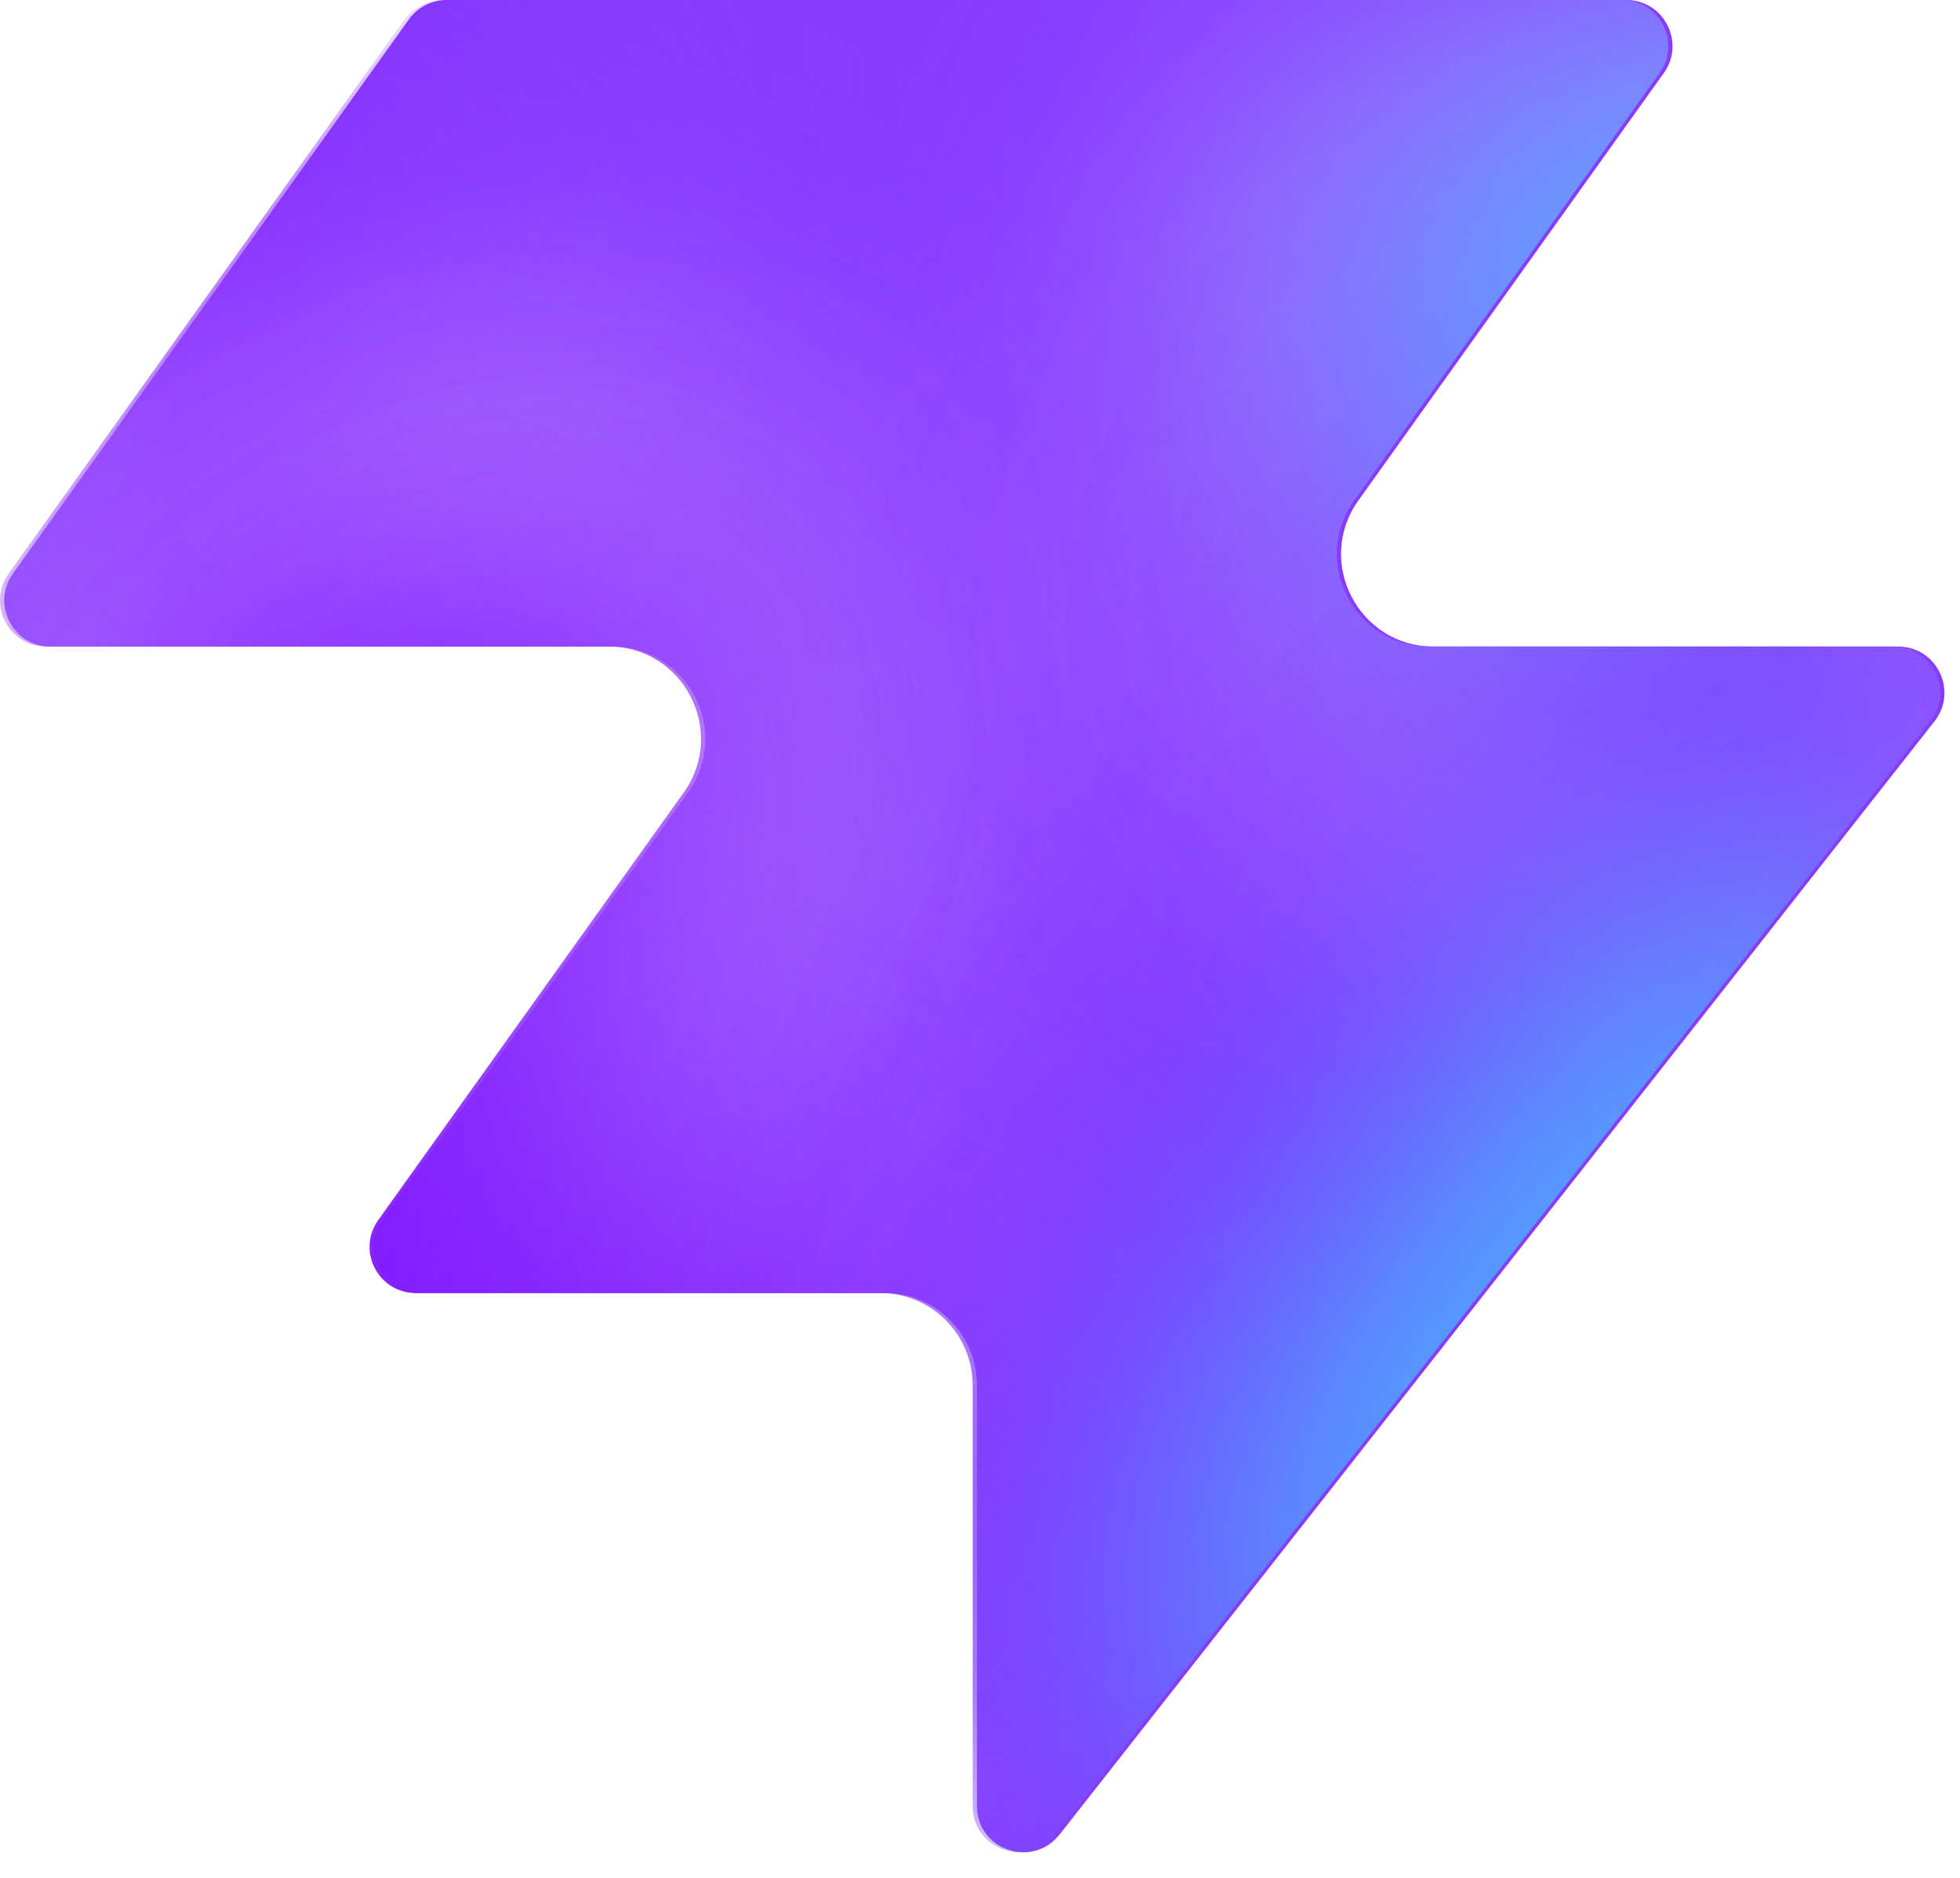
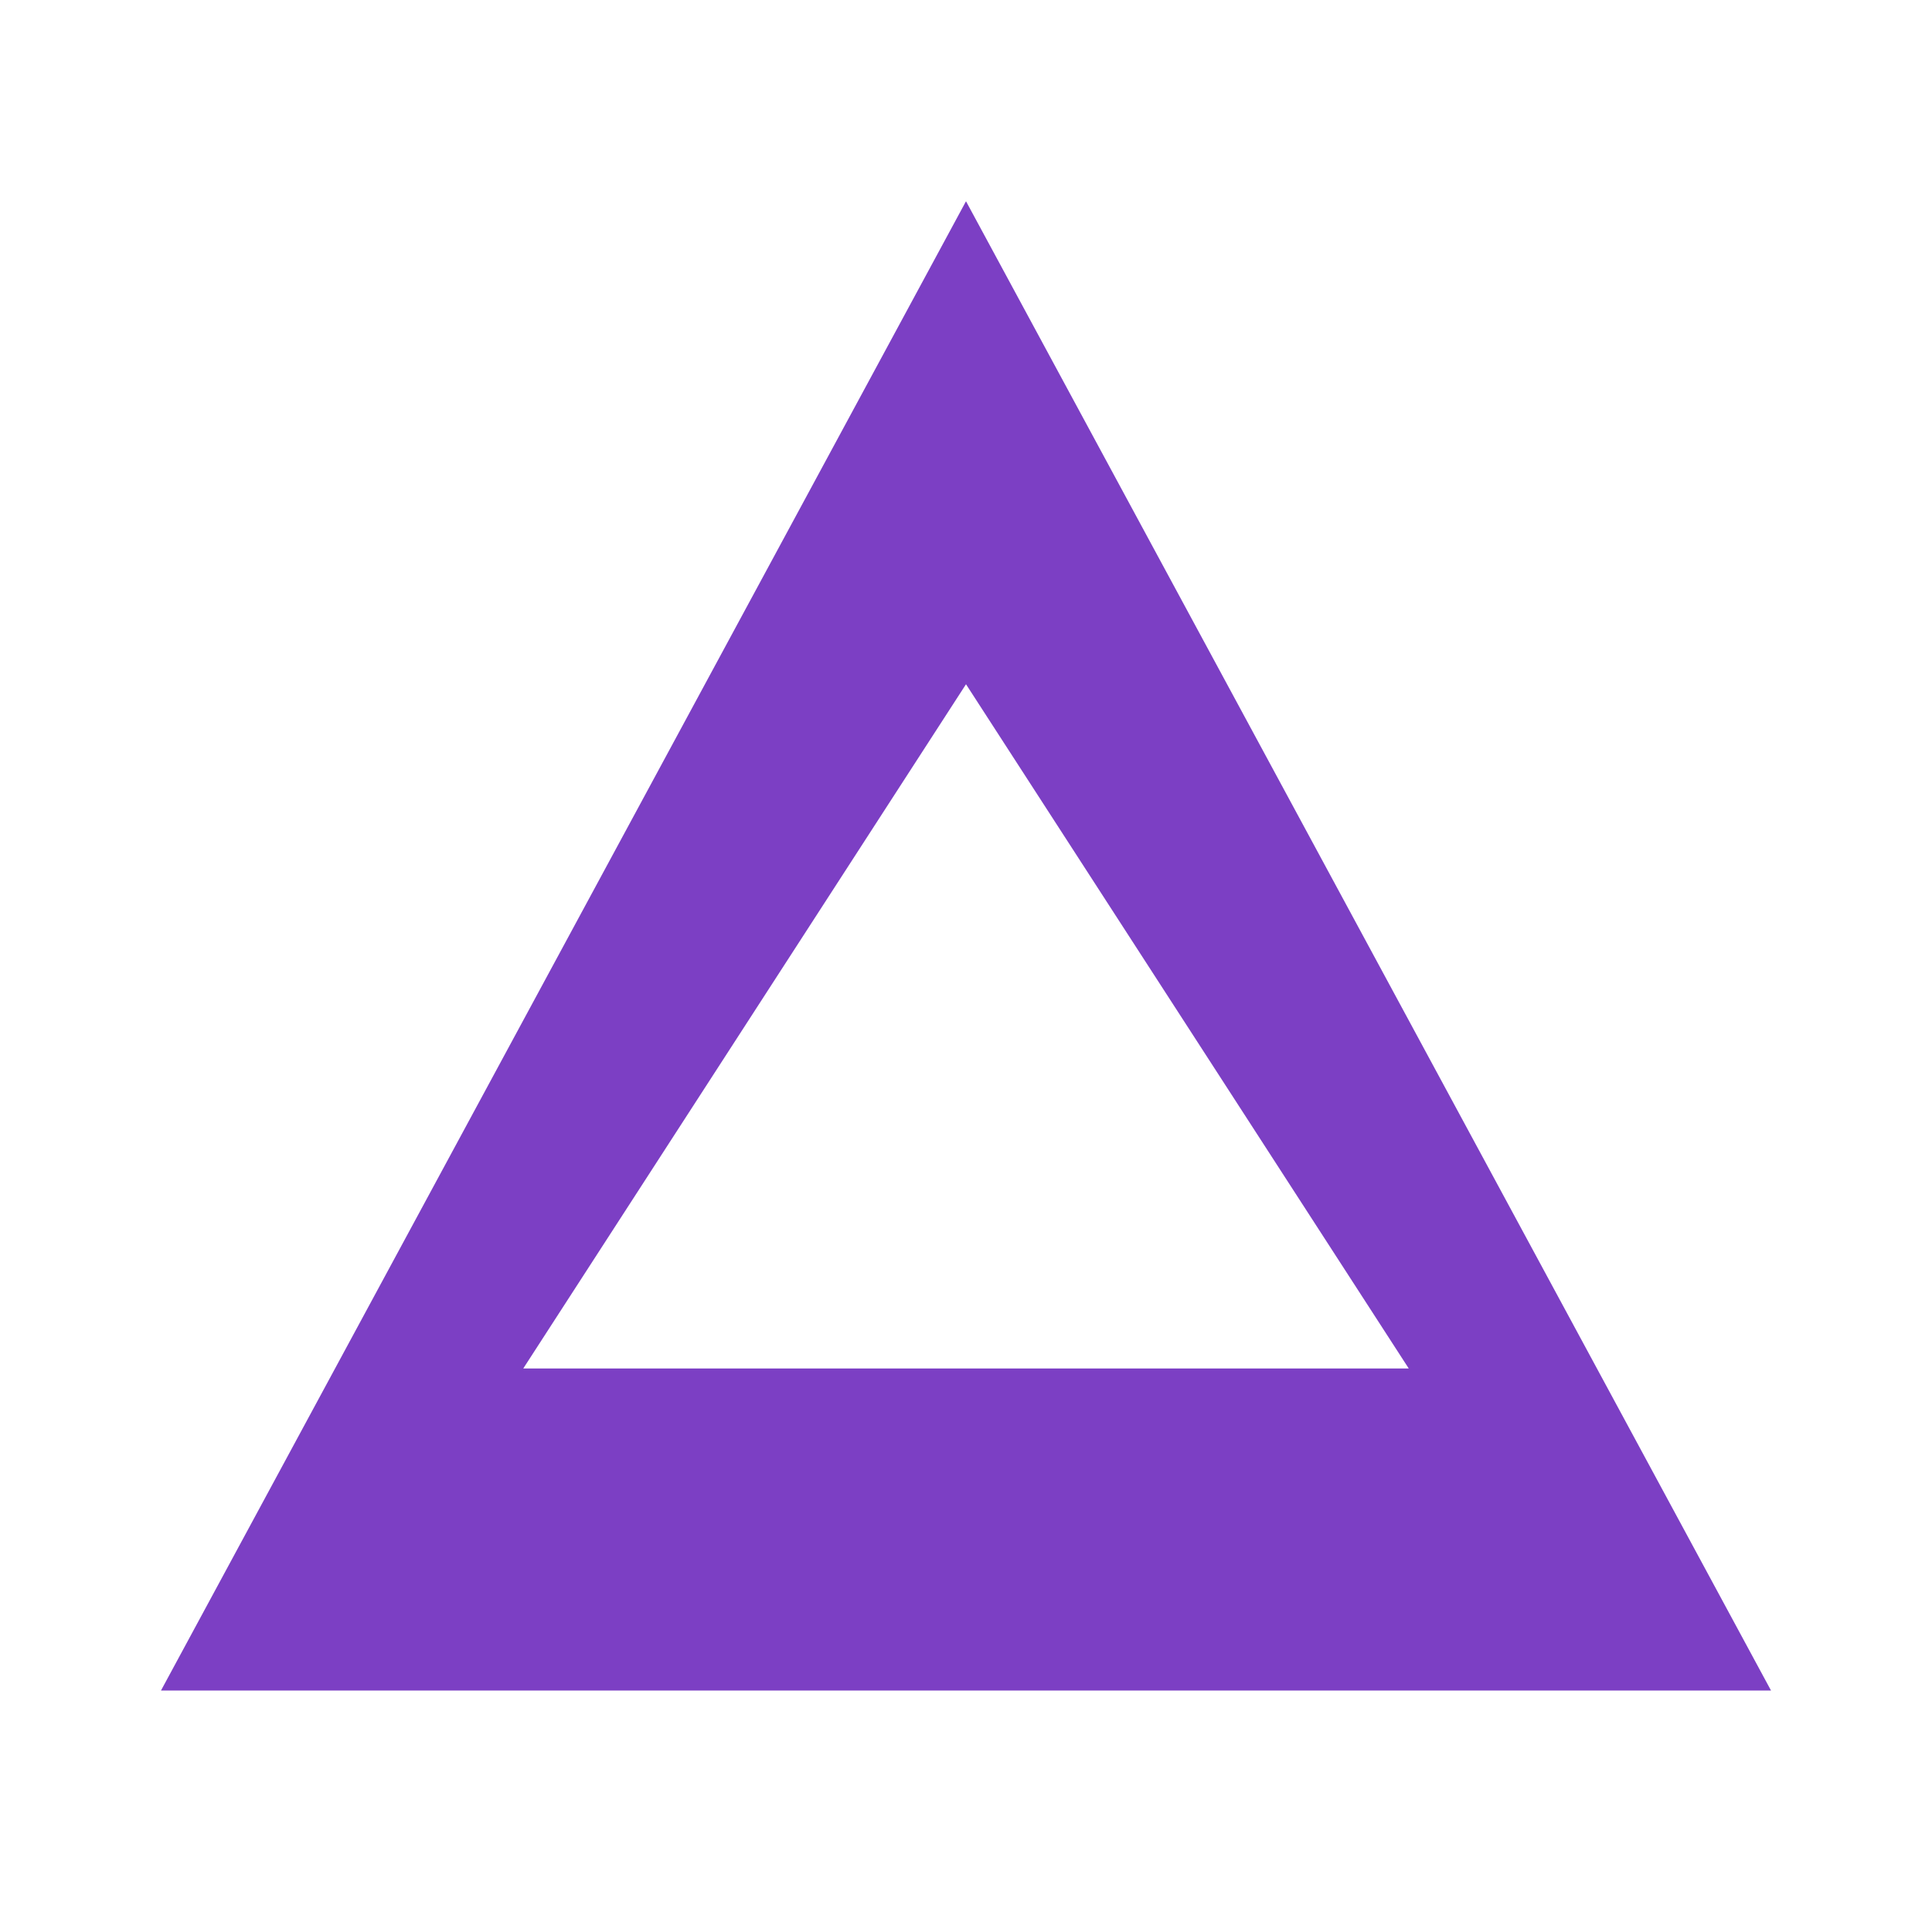
- <svg xmlns="http://www.w3.org/2000/svg" width="48" height="46" fill="none" viewBox="0 0 48 46">
-   <path fill="#863bff" d="M25.946 44.938c-.664.845-2.021.375-2.021-.698V33.937a2.26 2.26 0 0 0-2.262-2.262H10.287c-.92 0-1.456-1.04-.92-1.788l7.48-10.471c1.07-1.497 0-3.578-1.842-3.578H1.237c-.92 0-1.456-1.04-.92-1.788L10.013.474c.214-.297.556-.474.92-.474h28.894c.92 0 1.456 1.04.92 1.788l-7.48 10.471c-1.07 1.498 0 3.579 1.842 3.579h11.377c.943 0 1.473 1.088.89 1.83L25.947 44.94z" style="fill:#863bff;fill:color(display-p3 .525 .23 1);fill-opacity:1" />
-   <mask id="a" width="48" height="46" x="0" y="0" maskUnits="userSpaceOnUse" style="mask-type:alpha">
-     <path fill="#000" d="M25.842 44.938c-.664.844-2.021.375-2.021-.698V33.937a2.26 2.26 0 0 0-2.262-2.262H10.183c-.92 0-1.456-1.04-.92-1.788l7.48-10.471c1.07-1.498 0-3.579-1.842-3.579H1.133c-.92 0-1.456-1.04-.92-1.787L9.91.473c.214-.297.556-.474.92-.474h28.894c.92 0 1.456 1.04.92 1.788l-7.48 10.471c-1.07 1.498 0 3.578 1.842 3.578h11.377c.943 0 1.473 1.088.89 1.832L25.843 44.94z" style="fill:#000;fill-opacity:1" />
-   </mask>
-   <g mask="url(#a)">
-     <g filter="url(#b)">
-       <ellipse cx="5.508" cy="14.704" fill="#ede6ff" rx="5.508" ry="14.704" style="fill:#ede6ff;fill:color(display-p3 .927 .903 1);fill-opacity:1" transform="matrix(.00324 1 1 -.00324 -4.47 31.516)" />
-     </g>
-     <g filter="url(#c)">
-       <ellipse cx="10.399" cy="29.851" fill="#ede6ff" rx="10.399" ry="29.851" style="fill:#ede6ff;fill:color(display-p3 .927 .903 1);fill-opacity:1" transform="matrix(.00324 1 1 -.00324 -39.328 7.883)" />
-     </g>
-     <g filter="url(#d)">
-       <ellipse cx="5.508" cy="30.487" fill="#7e14ff" rx="5.508" ry="30.487" style="fill:#7e14ff;fill:color(display-p3 .492 .077 1);fill-opacity:1" transform="rotate(89.814 -25.913 -14.639)scale(1 -1)" />
-     </g>
-     <g filter="url(#e)">
-       <ellipse cx="5.508" cy="30.599" fill="#7e14ff" rx="5.508" ry="30.599" style="fill:#7e14ff;fill:color(display-p3 .492 .077 1);fill-opacity:1" transform="rotate(89.814 -32.644 -3.334)scale(1 -1)" />
-     </g>
-     <g filter="url(#f)">
-       <ellipse cx="5.508" cy="30.599" fill="#7e14ff" rx="5.508" ry="30.599" style="fill:#7e14ff;fill:color(display-p3 .492 .077 1);fill-opacity:1" transform="matrix(.00324 1 1 -.00324 -34.34 30.47)" />
-     </g>
-     <g filter="url(#g)">
-       <ellipse cx="14.072" cy="22.078" fill="#ede6ff" rx="14.072" ry="22.078" style="fill:#ede6ff;fill:color(display-p3 .927 .903 1);fill-opacity:1" transform="rotate(93.35 24.506 48.493)scale(-1 1)" />
-     </g>
-     <g filter="url(#h)">
-       <ellipse cx="3.47" cy="21.501" fill="#7e14ff" rx="3.47" ry="21.501" style="fill:#7e14ff;fill:color(display-p3 .492 .077 1);fill-opacity:1" transform="rotate(89.009 28.708 47.59)scale(-1 1)" />
-     </g>
-     <g filter="url(#i)">
-       <ellipse cx="3.47" cy="21.501" fill="#7e14ff" rx="3.47" ry="21.501" style="fill:#7e14ff;fill:color(display-p3 .492 .077 1);fill-opacity:1" transform="rotate(89.009 28.708 47.59)scale(-1 1)" />
-     </g>
-     <g filter="url(#j)">
-       <ellipse cx=".387" cy="8.972" fill="#7e14ff" rx="4.407" ry="29.108" style="fill:#7e14ff;fill:color(display-p3 .492 .077 1);fill-opacity:1" transform="rotate(39.51 .387 8.972)" />
-     </g>
-     <g filter="url(#k)">
-       <ellipse cx="47.523" cy="-6.092" fill="#7e14ff" rx="4.407" ry="29.108" style="fill:#7e14ff;fill:color(display-p3 .492 .077 1);fill-opacity:1" transform="rotate(37.892 47.523 -6.092)" />
-     </g>
-     <g filter="url(#l)">
-       <ellipse cx="41.412" cy="6.333" fill="#47bfff" rx="5.971" ry="9.665" style="fill:#47bfff;fill:color(display-p3 .28 .748 1);fill-opacity:1" transform="rotate(37.892 41.412 6.333)" />
-     </g>
-     <g filter="url(#m)">
-       <ellipse cx="-1.879" cy="38.332" fill="#7e14ff" rx="4.407" ry="29.108" style="fill:#7e14ff;fill:color(display-p3 .492 .077 1);fill-opacity:1" transform="rotate(37.892 -1.88 38.332)" />
-     </g>
-     <g filter="url(#n)">
-       <ellipse cx="-1.879" cy="38.332" fill="#7e14ff" rx="4.407" ry="29.108" style="fill:#7e14ff;fill:color(display-p3 .492 .077 1);fill-opacity:1" transform="rotate(37.892 -1.88 38.332)" />
-     </g>
-     <g filter="url(#o)">
-       <ellipse cx="35.651" cy="29.907" fill="#7e14ff" rx="4.407" ry="29.108" style="fill:#7e14ff;fill:color(display-p3 .492 .077 1);fill-opacity:1" transform="rotate(37.892 35.651 29.907)" />
-     </g>
-     <g filter="url(#p)">
-       <ellipse cx="38.418" cy="32.4" fill="#47bfff" rx="5.971" ry="15.297" style="fill:#47bfff;fill:color(display-p3 .28 .748 1);fill-opacity:1" transform="rotate(37.892 38.418 32.4)" />
-     </g>
-   </g>
+ <svg xmlns="http://www.w3.org/2000/svg" width="48" height="48" viewBox="0 0 48 48">
  <defs>
-     <filter id="b" width="60.045" height="41.654" x="-19.77" y="16.149" color-interpolation-filters="sRGB" filterUnits="userSpaceOnUse">
-       <feFlood flood-opacity="0" result="BackgroundImageFix" />
-       <feBlend in="SourceGraphic" in2="BackgroundImageFix" result="shape" />
-       <feGaussianBlur result="effect1_foregroundBlur_2002_17158" stdDeviation="7.659" />
-     </filter>
-     <filter id="c" width="90.34" height="51.437" x="-54.613" y="-7.533" color-interpolation-filters="sRGB" filterUnits="userSpaceOnUse">
-       <feFlood flood-opacity="0" result="BackgroundImageFix" />
-       <feBlend in="SourceGraphic" in2="BackgroundImageFix" result="shape" />
-       <feGaussianBlur result="effect1_foregroundBlur_2002_17158" stdDeviation="7.659" />
-     </filter>
-     <filter id="d" width="79.355" height="29.4" x="-49.64" y="2.03" color-interpolation-filters="sRGB" filterUnits="userSpaceOnUse">
-       <feFlood flood-opacity="0" result="BackgroundImageFix" />
-       <feBlend in="SourceGraphic" in2="BackgroundImageFix" result="shape" />
-       <feGaussianBlur result="effect1_foregroundBlur_2002_17158" stdDeviation="4.596" />
-     </filter>
-     <filter id="e" width="79.579" height="29.4" x="-45.045" y="20.029" color-interpolation-filters="sRGB" filterUnits="userSpaceOnUse">
-       <feFlood flood-opacity="0" result="BackgroundImageFix" />
-       <feBlend in="SourceGraphic" in2="BackgroundImageFix" result="shape" />
-       <feGaussianBlur result="effect1_foregroundBlur_2002_17158" stdDeviation="4.596" />
-     </filter>
-     <filter id="f" width="79.579" height="29.4" x="-43.513" y="21.178" color-interpolation-filters="sRGB" filterUnits="userSpaceOnUse">
-       <feFlood flood-opacity="0" result="BackgroundImageFix" />
-       <feBlend in="SourceGraphic" in2="BackgroundImageFix" result="shape" />
-       <feGaussianBlur result="effect1_foregroundBlur_2002_17158" stdDeviation="4.596" />
-     </filter>
-     <filter id="g" width="74.749" height="58.852" x="15.756" y="-17.901" color-interpolation-filters="sRGB" filterUnits="userSpaceOnUse">
-       <feFlood flood-opacity="0" result="BackgroundImageFix" />
-       <feBlend in="SourceGraphic" in2="BackgroundImageFix" result="shape" />
-       <feGaussianBlur result="effect1_foregroundBlur_2002_17158" stdDeviation="7.659" />
-     </filter>
-     <filter id="h" width="61.377" height="25.362" x="23.548" y="2.284" color-interpolation-filters="sRGB" filterUnits="userSpaceOnUse">
-       <feFlood flood-opacity="0" result="BackgroundImageFix" />
-       <feBlend in="SourceGraphic" in2="BackgroundImageFix" result="shape" />
-       <feGaussianBlur result="effect1_foregroundBlur_2002_17158" stdDeviation="4.596" />
-     </filter>
-     <filter id="i" width="61.377" height="25.362" x="23.548" y="2.284" color-interpolation-filters="sRGB" filterUnits="userSpaceOnUse">
-       <feFlood flood-opacity="0" result="BackgroundImageFix" />
-       <feBlend in="SourceGraphic" in2="BackgroundImageFix" result="shape" />
-       <feGaussianBlur result="effect1_foregroundBlur_2002_17158" stdDeviation="4.596" />
-     </filter>
-     <filter id="j" width="56.045" height="63.649" x="-27.636" y="-22.853" color-interpolation-filters="sRGB" filterUnits="userSpaceOnUse">
-       <feFlood flood-opacity="0" result="BackgroundImageFix" />
-       <feBlend in="SourceGraphic" in2="BackgroundImageFix" result="shape" />
-       <feGaussianBlur result="effect1_foregroundBlur_2002_17158" stdDeviation="4.596" />
-     </filter>
-     <filter id="k" width="54.814" height="64.646" x="20.116" y="-38.415" color-interpolation-filters="sRGB" filterUnits="userSpaceOnUse">
-       <feFlood flood-opacity="0" result="BackgroundImageFix" />
-       <feBlend in="SourceGraphic" in2="BackgroundImageFix" result="shape" />
-       <feGaussianBlur result="effect1_foregroundBlur_2002_17158" stdDeviation="4.596" />
-     </filter>
-     <filter id="l" width="33.541" height="35.313" x="24.641" y="-11.323" color-interpolation-filters="sRGB" filterUnits="userSpaceOnUse">
-       <feFlood flood-opacity="0" result="BackgroundImageFix" />
-       <feBlend in="SourceGraphic" in2="BackgroundImageFix" result="shape" />
-       <feGaussianBlur result="effect1_foregroundBlur_2002_17158" stdDeviation="4.596" />
-     </filter>
-     <filter id="m" width="54.814" height="64.646" x="-29.286" y="6.009" color-interpolation-filters="sRGB" filterUnits="userSpaceOnUse">
-       <feFlood flood-opacity="0" result="BackgroundImageFix" />
-       <feBlend in="SourceGraphic" in2="BackgroundImageFix" result="shape" />
-       <feGaussianBlur result="effect1_foregroundBlur_2002_17158" stdDeviation="4.596" />
-     </filter>
-     <filter id="n" width="54.814" height="64.646" x="-29.286" y="6.009" color-interpolation-filters="sRGB" filterUnits="userSpaceOnUse">
-       <feFlood flood-opacity="0" result="BackgroundImageFix" />
-       <feBlend in="SourceGraphic" in2="BackgroundImageFix" result="shape" />
-       <feGaussianBlur result="effect1_foregroundBlur_2002_17158" stdDeviation="4.596" />
-     </filter>
-     <filter id="o" width="54.814" height="64.646" x="8.244" y="-2.416" color-interpolation-filters="sRGB" filterUnits="userSpaceOnUse">
-       <feFlood flood-opacity="0" result="BackgroundImageFix" />
-       <feBlend in="SourceGraphic" in2="BackgroundImageFix" result="shape" />
-       <feGaussianBlur result="effect1_foregroundBlur_2002_17158" stdDeviation="4.596" />
-     </filter>
-     <filter id="p" width="39.409" height="43.623" x="18.713" y="10.588" color-interpolation-filters="sRGB" filterUnits="userSpaceOnUse">
-       <feFlood flood-opacity="0" result="BackgroundImageFix" />
-       <feBlend in="SourceGraphic" in2="BackgroundImageFix" result="shape" />
-       <feGaussianBlur result="effect1_foregroundBlur_2002_17158" stdDeviation="4.596" />
-     </filter>
+     <linearGradient id="abell-favicon-gradient" x1="6" y1="10" x2="42" y2="38">
+       <stop offset="0%" stop-color="#7c3fc4" />
+       <stop offset="55%" stop-color="#b23a9a" />
+       <stop offset="100%" stop-color="#e0217a" />
+     </linearGradient>
  </defs>
+   <path fill-rule="evenodd" clip-rule="evenodd" d="M24 5 44 42 4 42Z M24 17 35 34 13 34Z" fill="url(#abell-favicon-gradient)" />
</svg>
